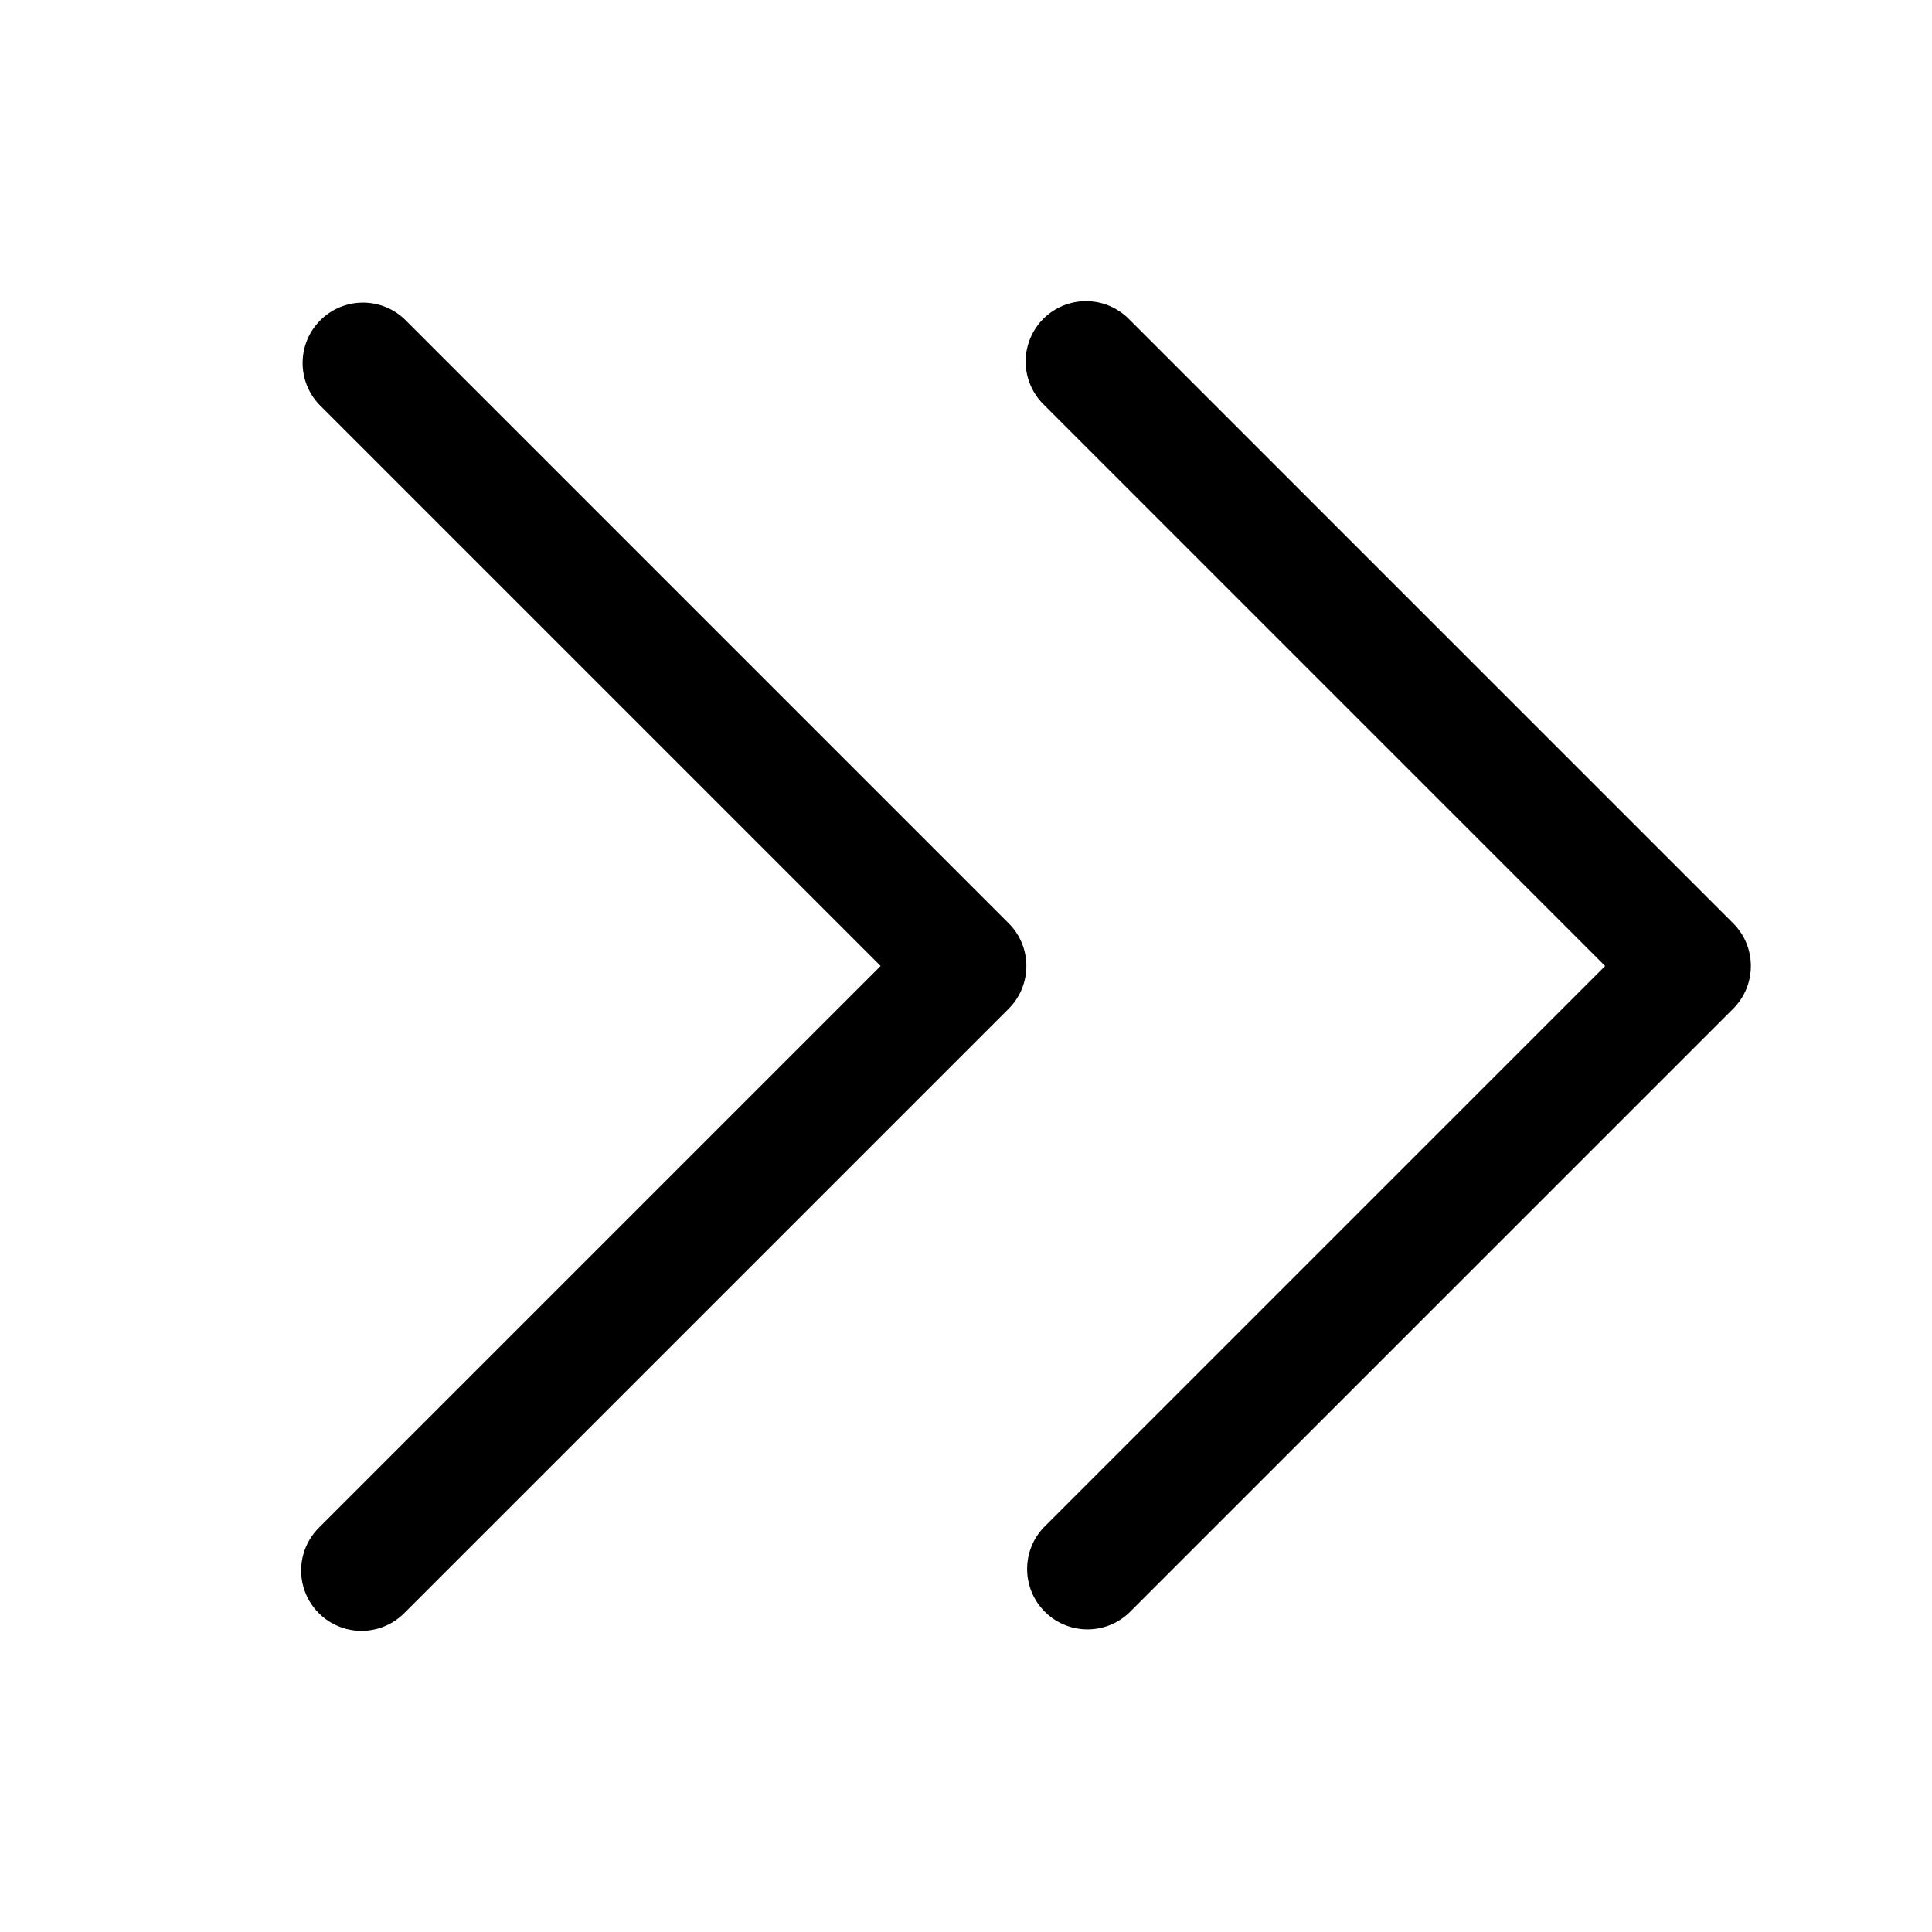
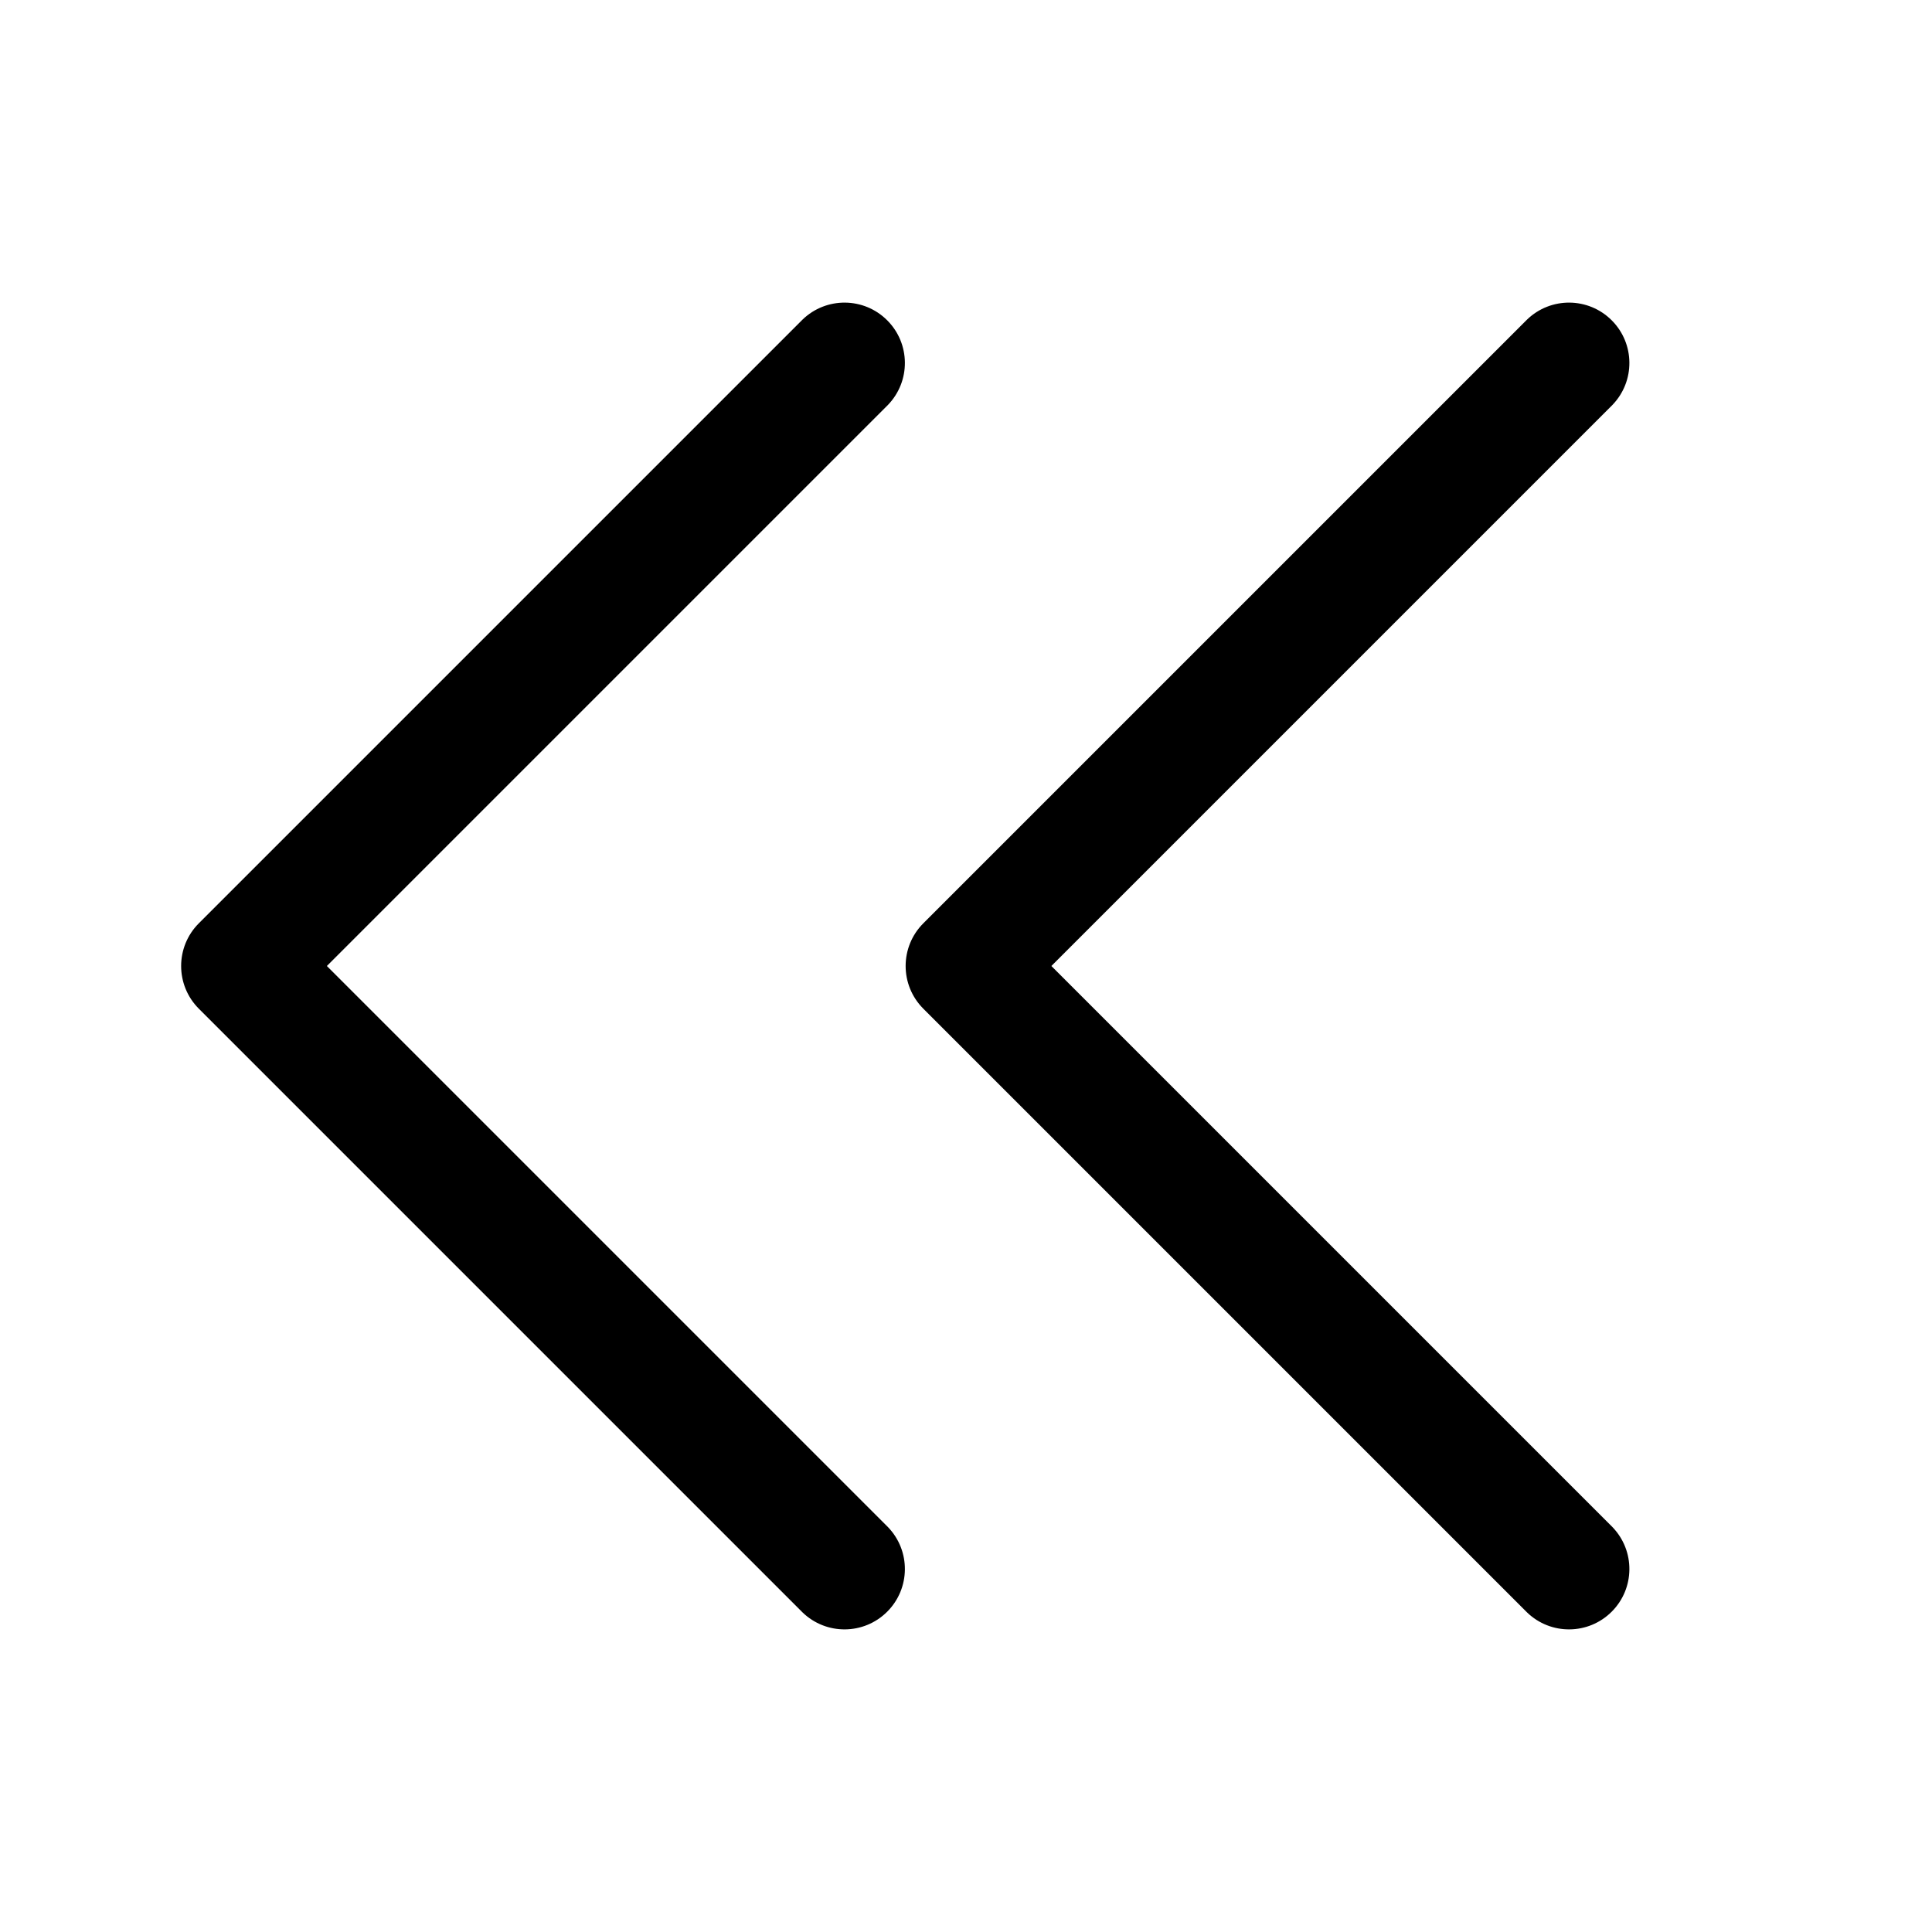
<svg xmlns="http://www.w3.org/2000/svg" viewBox="0 0 32 32">
-   <path d="M6.707 5.293a1 1 0 00-1.414 1.414L14.586 16l-9.293 9.293a1 1 0 101.414 1.414l10-10a1 1 0 000-1.414l-10-10zm12 0a1 1 0 10-1.414 1.414L26.586 16l-9.293 9.293a1 1 0 001.414 1.414l10-10a1 1 0 000-1.414l-10-10z" />
+   <path d="M14.707 6.707a1 1 0 00-1.414-1.414l-10 10a1 1 0 000 1.414l10 10a1 1 0 001.414-1.414L5.414 16l9.293-9.293zm12 0a1 1 0 00-1.414-1.414l-10 10a1 1 0 000 1.414l10 10a1 1 0 001.414-1.414L17.414 16l9.293-9.293z" />
</svg>
